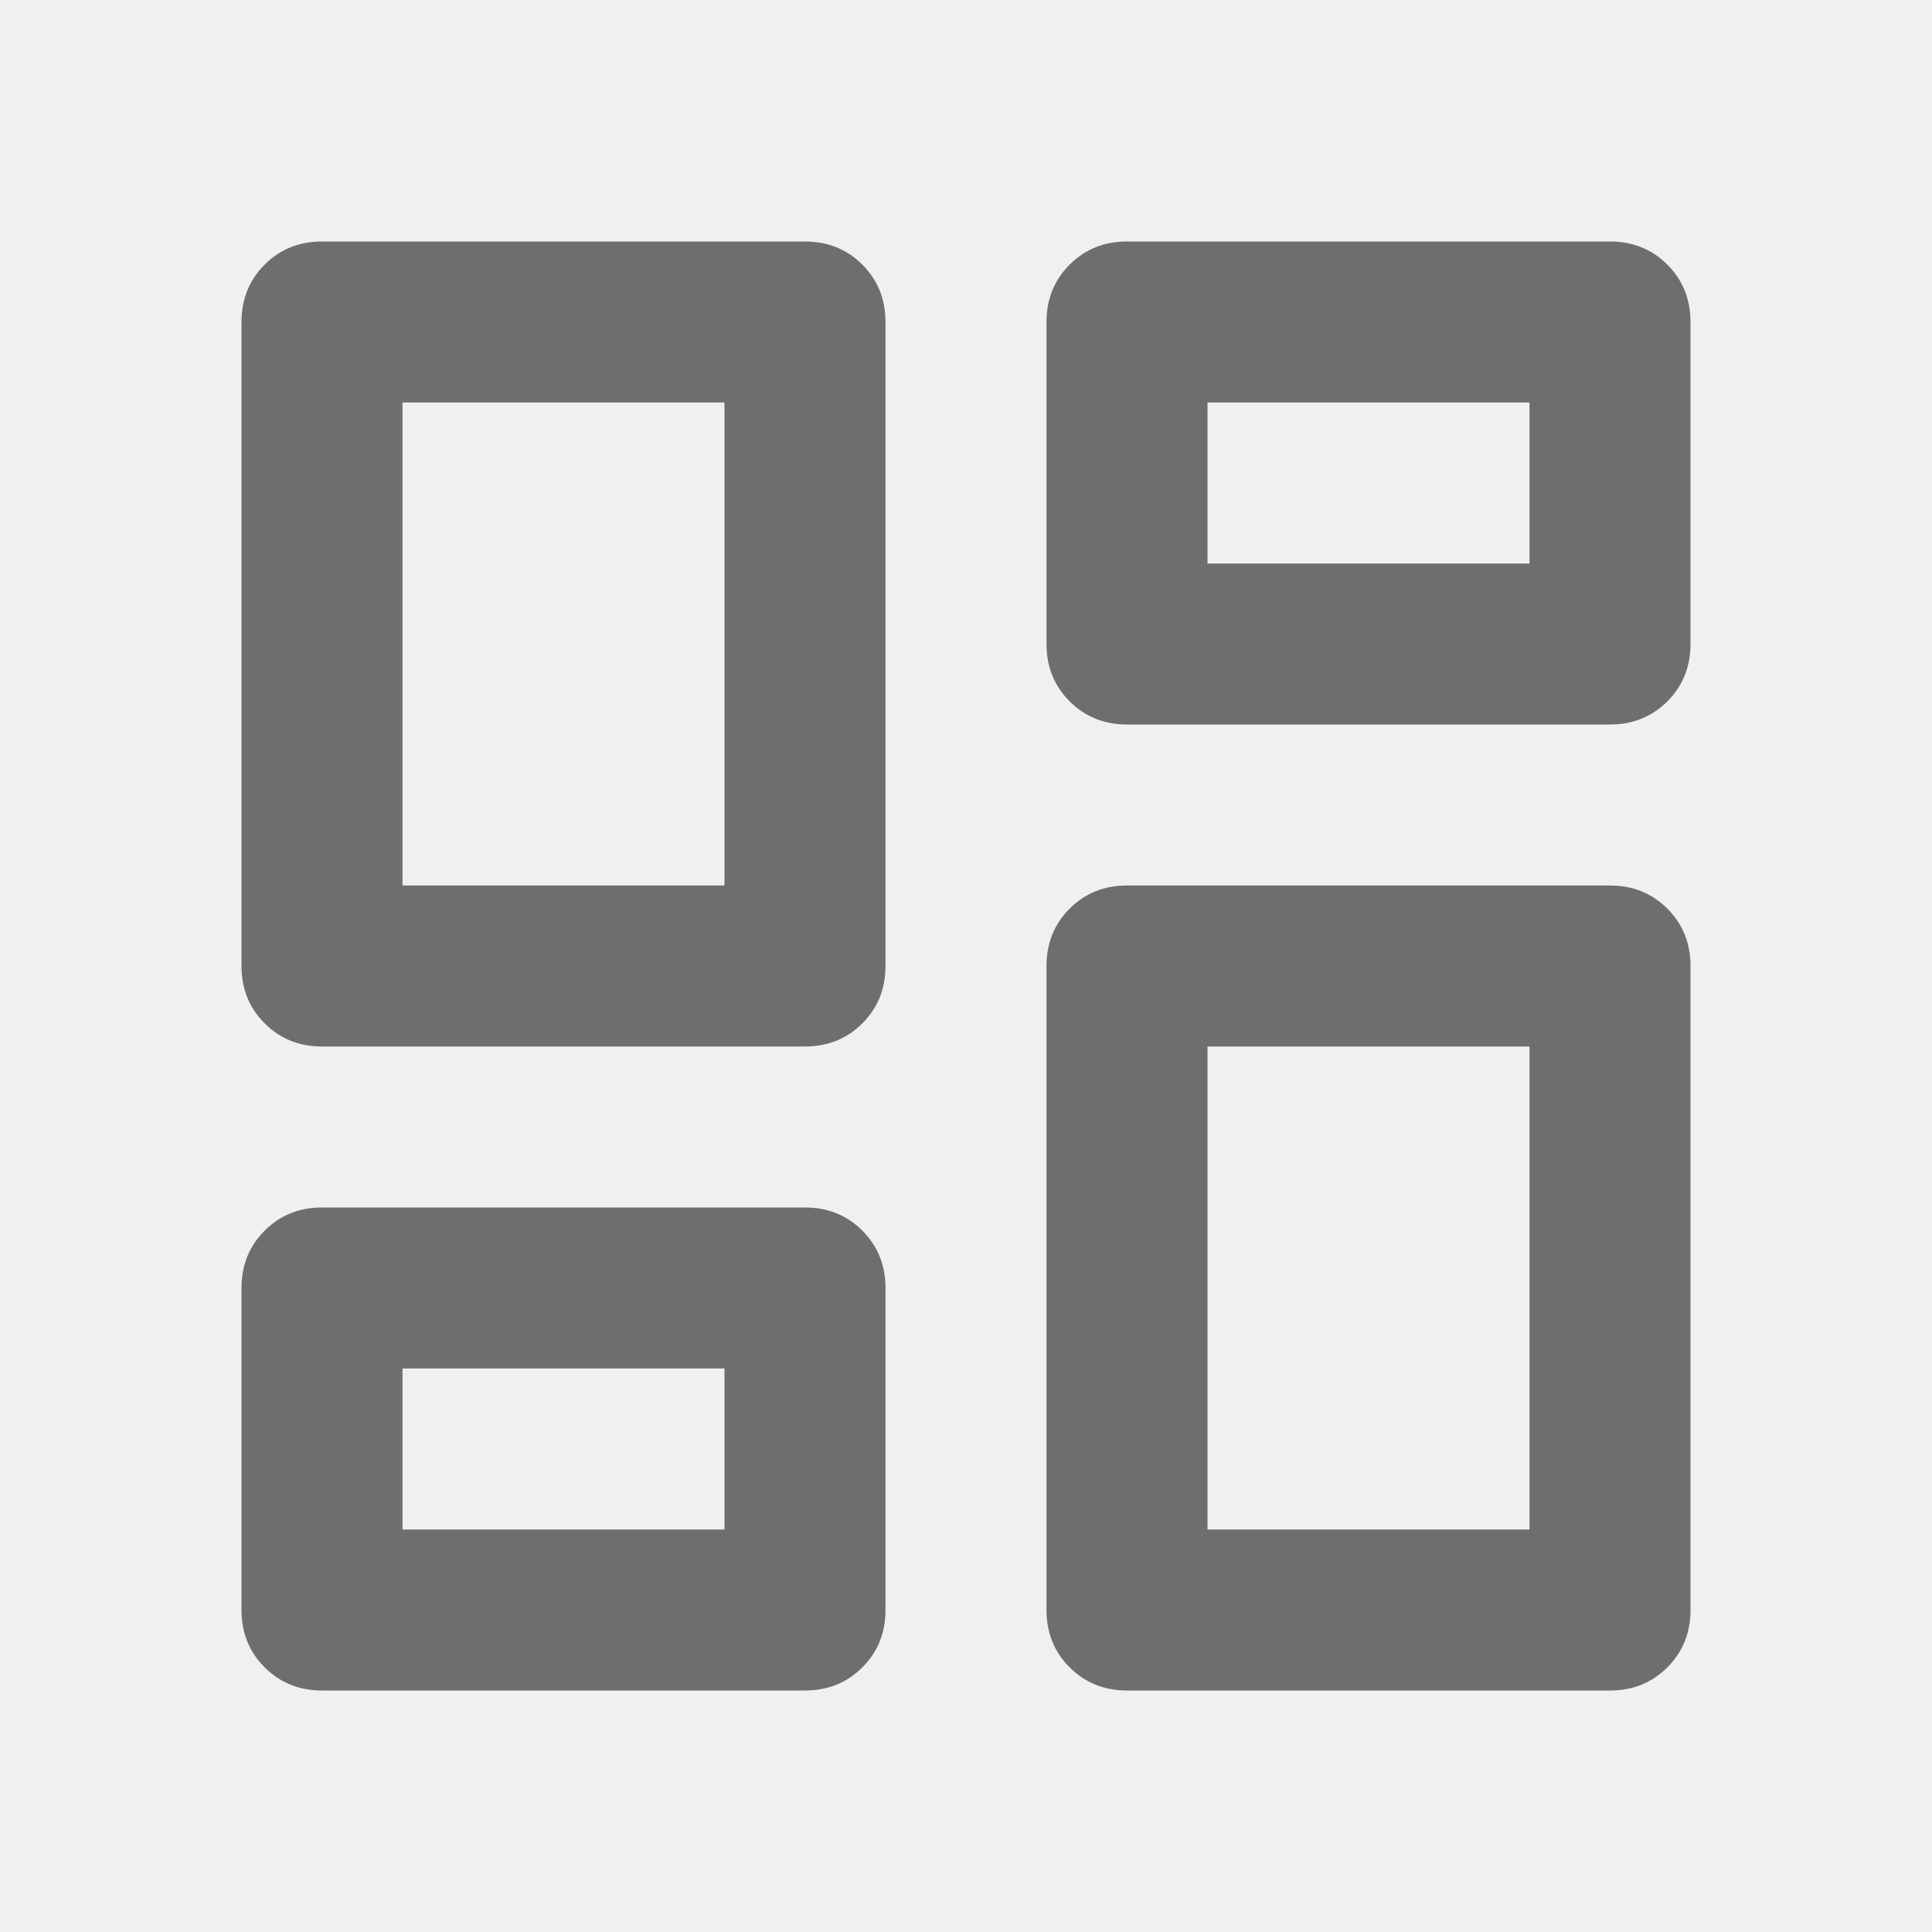
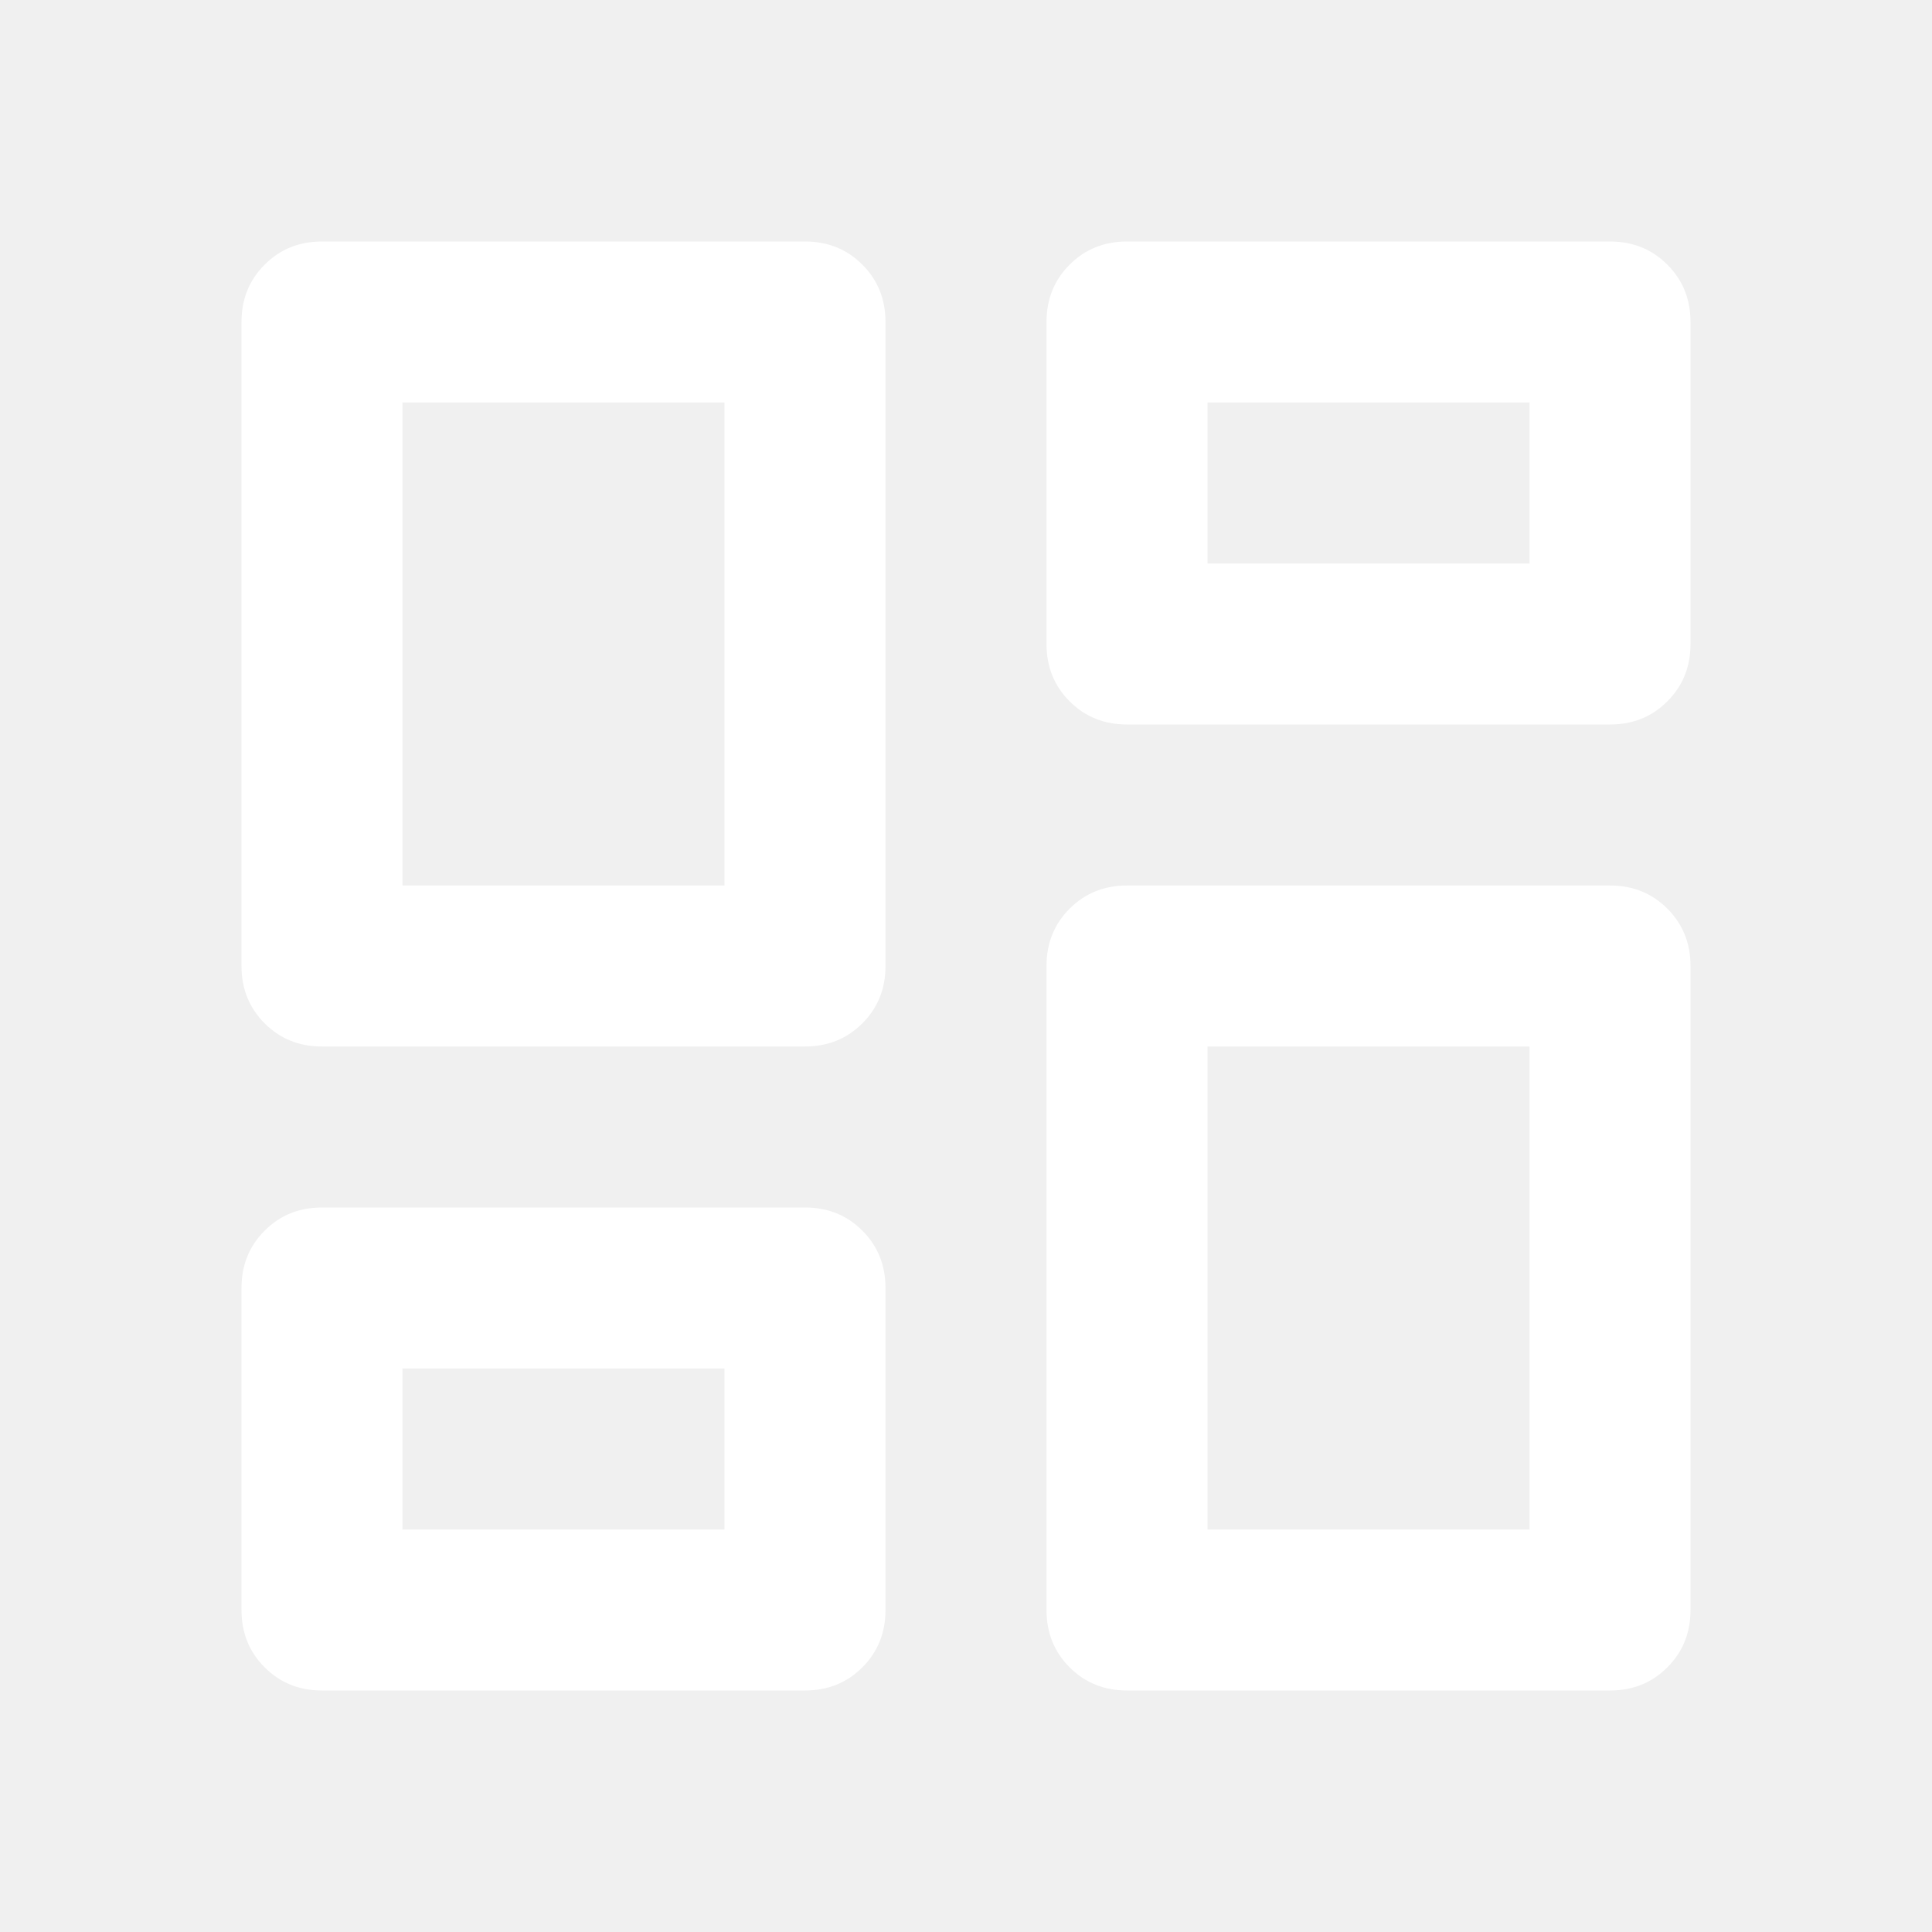
- <svg xmlns="http://www.w3.org/2000/svg" height="24px" viewBox="0 -960 960 960" width="24px" fill="#6E6E6E">
+ <svg xmlns="http://www.w3.org/2000/svg" height="24px" viewBox="0 -960 960 960" width="24px" fill="#FFFFFF">
  <path d="M520-640v-160q0-17 11.5-28.5T560-840h240q17 0 28.5 11.5T840-800v160q0 17-11.5 28.5T800-600H560q-17 0-28.5-11.5T520-640ZM120-480v-320q0-17 11.5-28.5T160-840h240q17 0 28.5 11.5T440-800v320q0 17-11.5 28.5T400-440H160q-17 0-28.5-11.5T120-480Zm400 320v-320q0-17 11.5-28.5T560-520h240q17 0 28.5 11.5T840-480v320q0 17-11.5 28.5T800-120H560q-17 0-28.5-11.5T520-160Zm-400 0v-160q0-17 11.5-28.5T160-360h240q17 0 28.5 11.5T440-320v160q0 17-11.5 28.5T400-120H160q-17 0-28.5-11.5T120-160Zm80-360h160v-240H200v240Zm400 320h160v-240H600v240Zm0-480h160v-80H600v80ZM200-200h160v-80H200v80Zm160-320Zm240-160Zm0 240ZM360-280Z" />
</svg>
